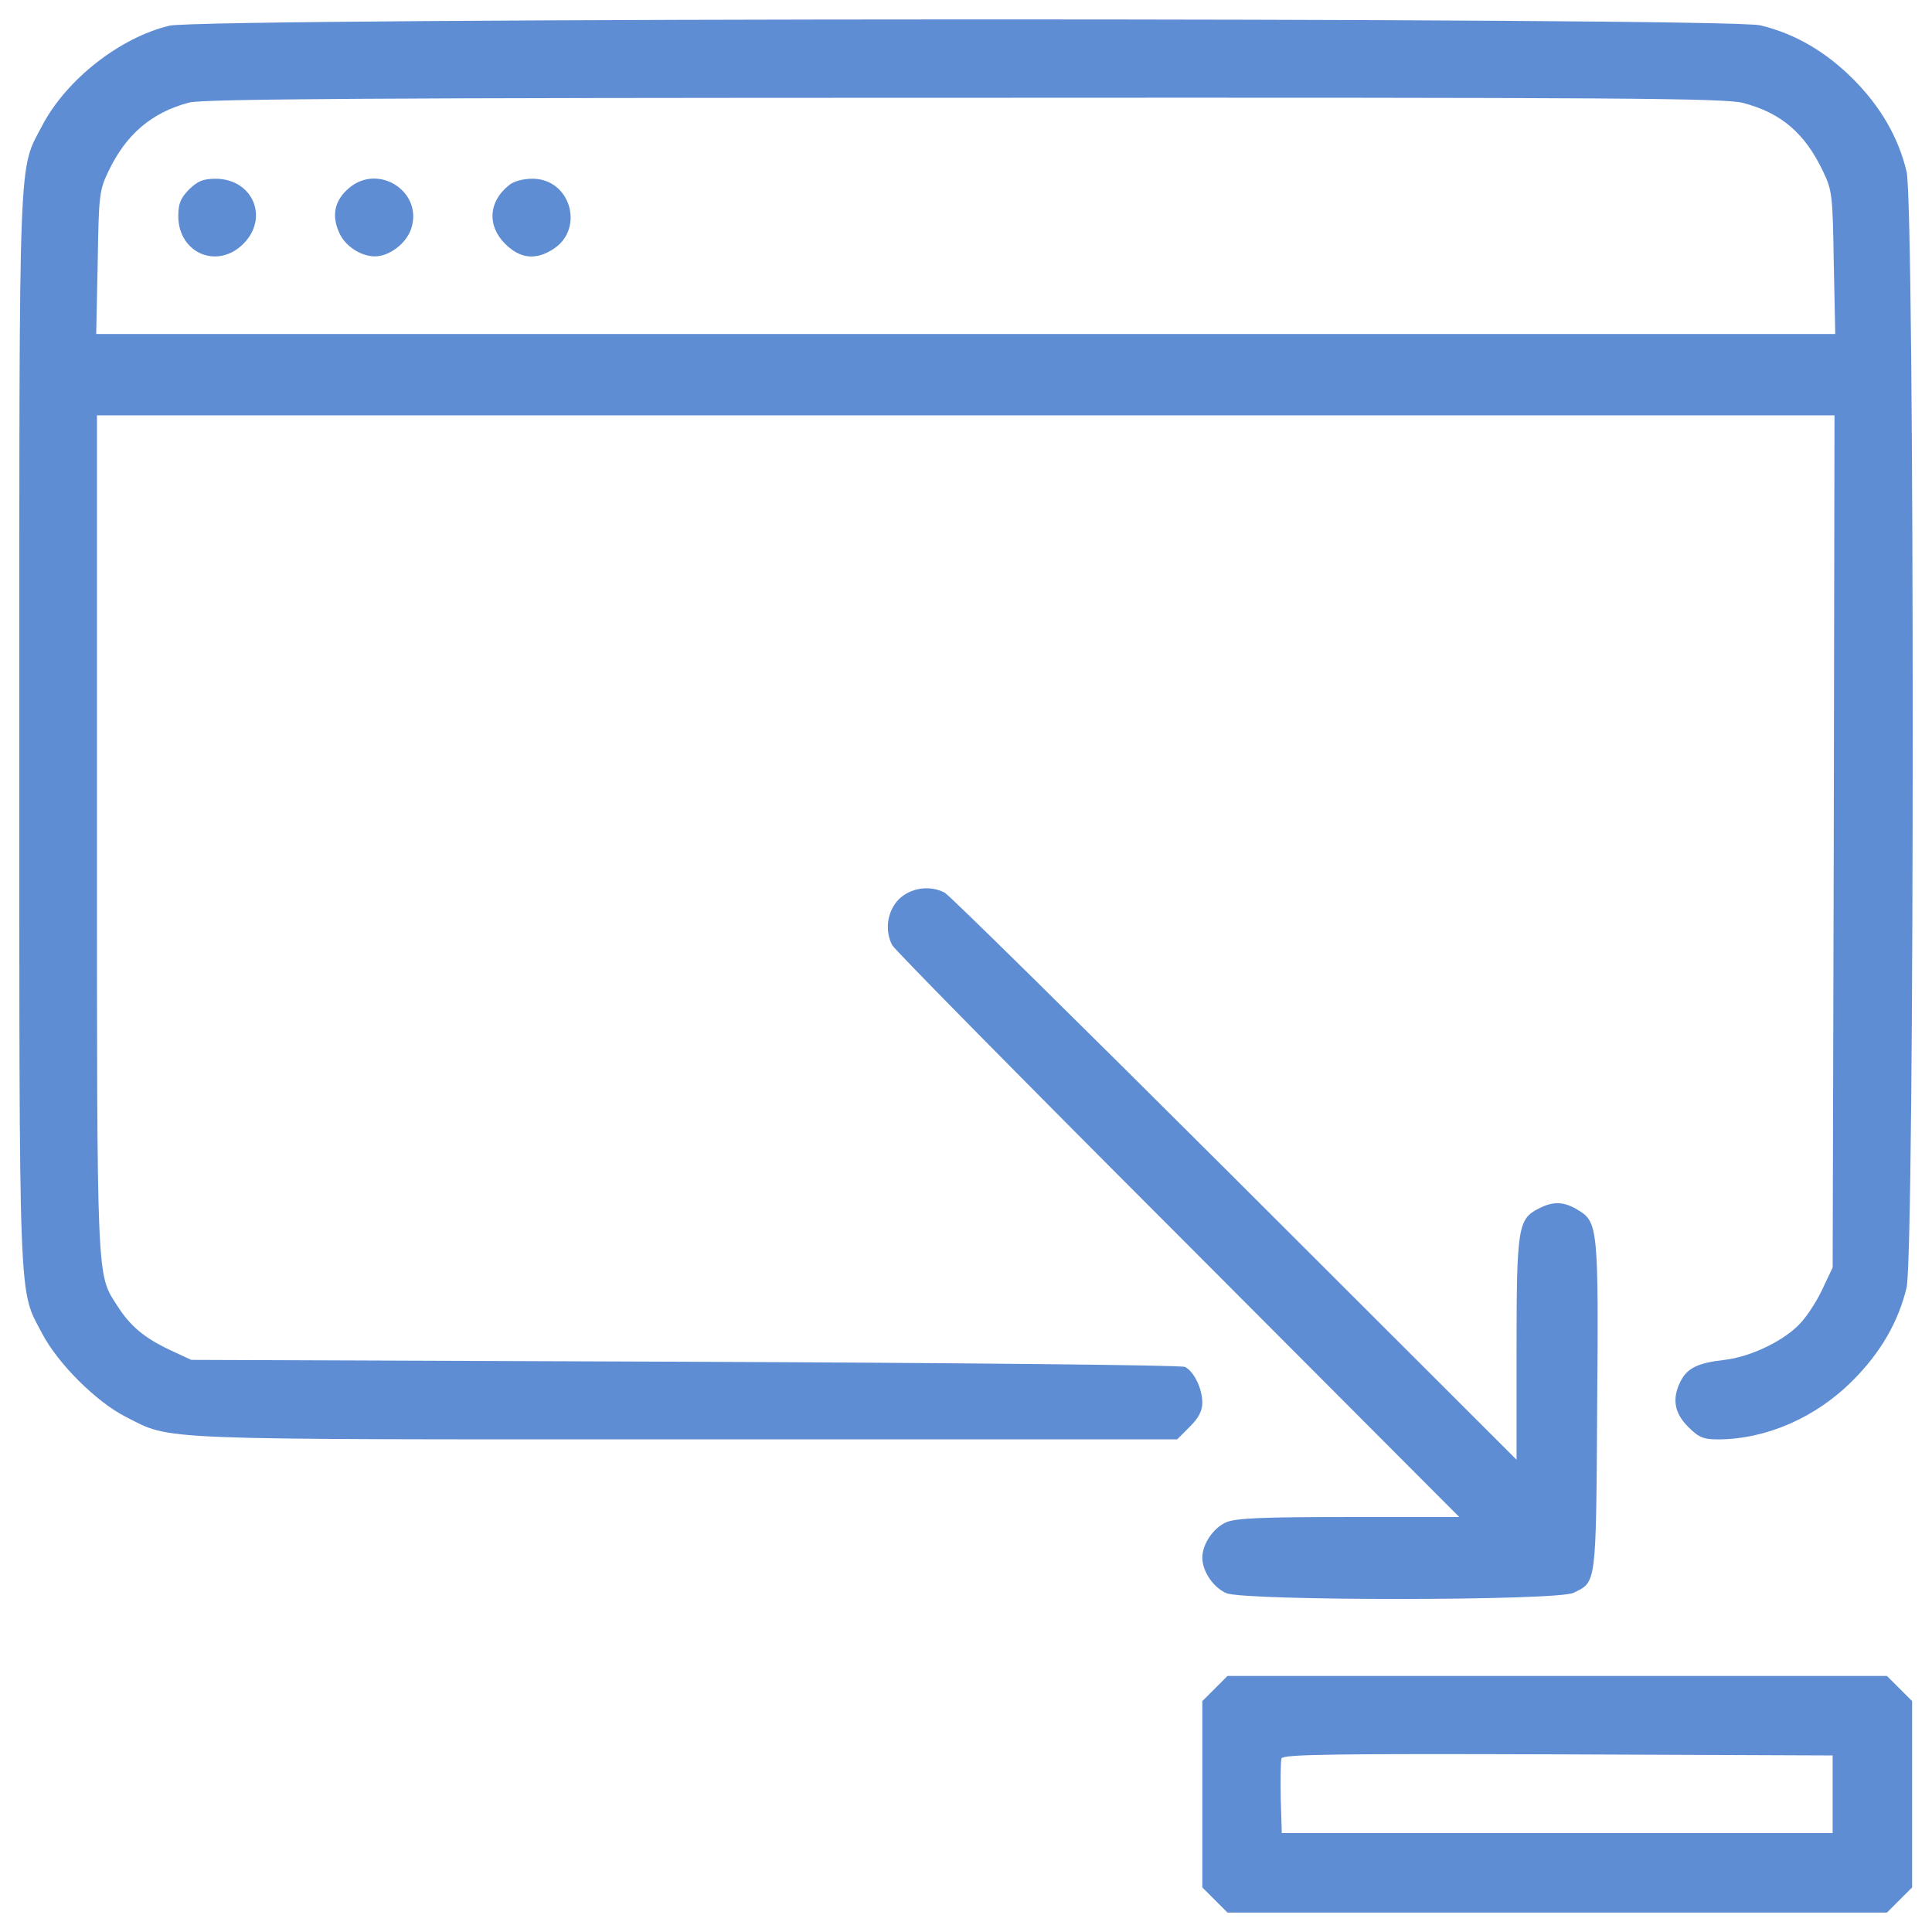
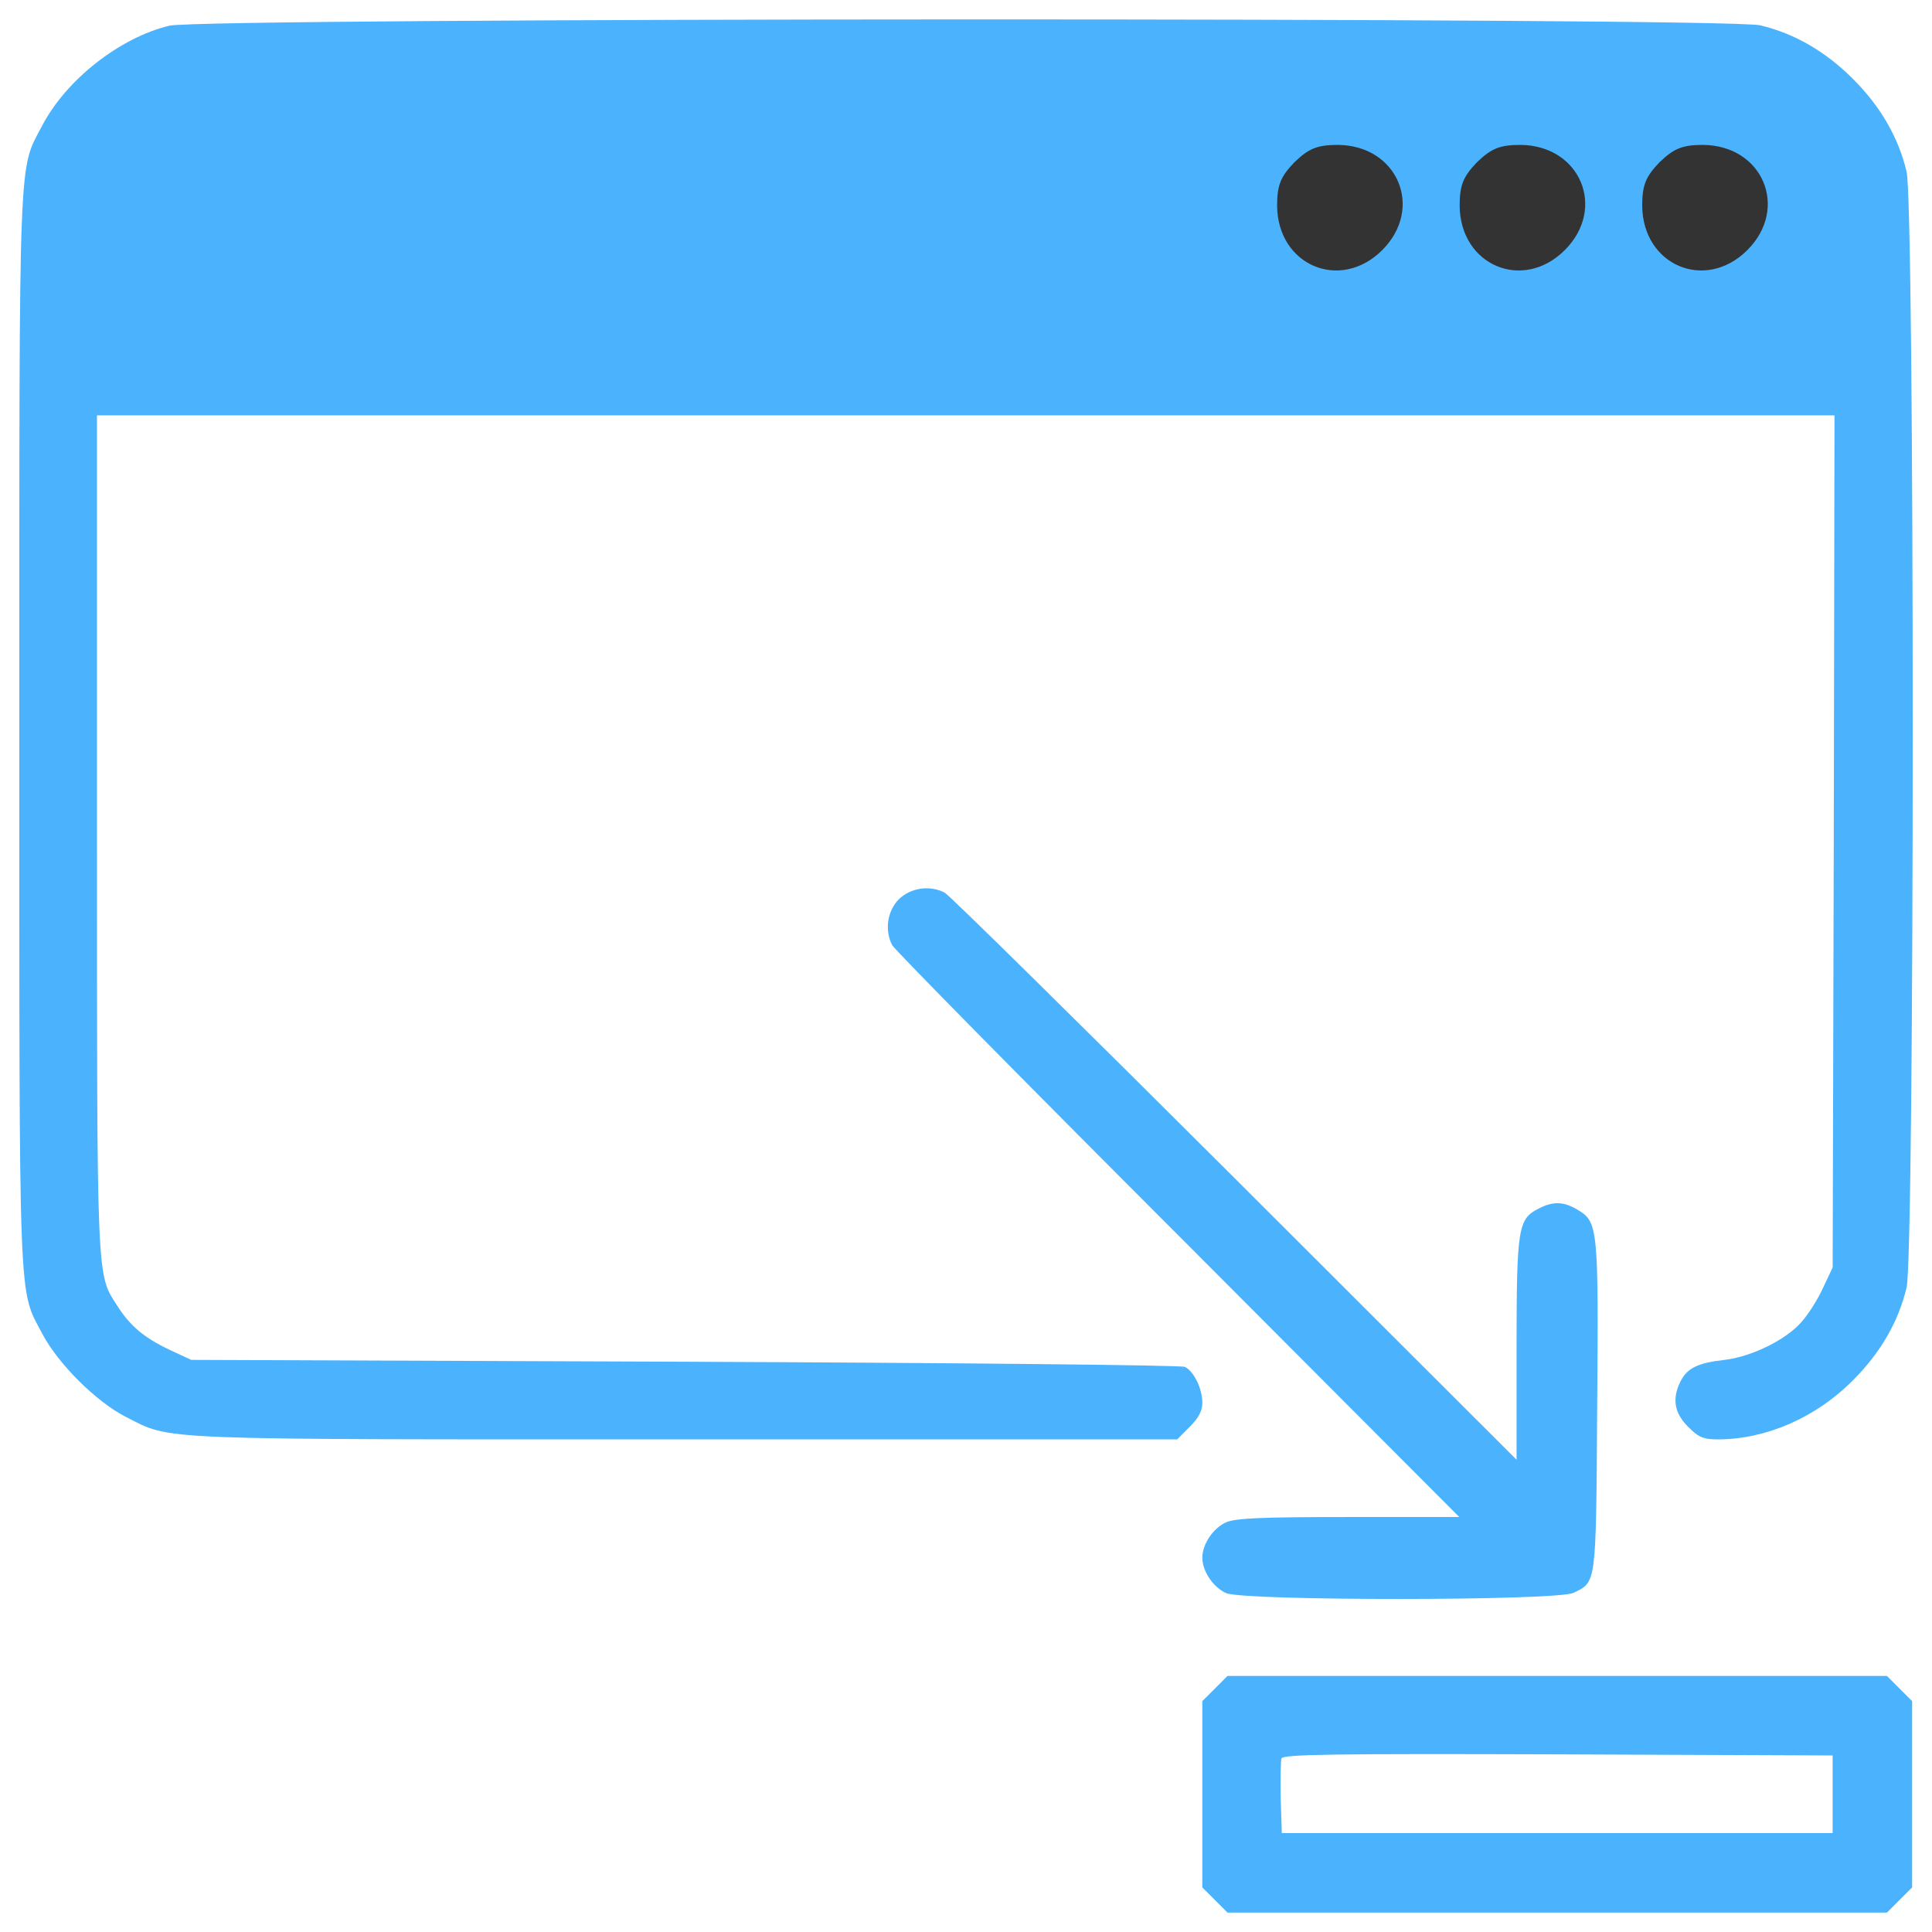
<svg xmlns="http://www.w3.org/2000/svg" version="1.1" x="0px" y="0px" viewBox="0 0 1000 1000" enable-background="new 0 0 1000 1000" xml:space="preserve" id="svg20">
  <defs id="defs24" />
-   <g id="g18" style="fill:#5f8dd3">
-     <g transform="translate(0,512) scale(0.1,-0.1)" id="g16" style="fill:#5f8dd3">
-       <path d="M876.9,4987c-256.4-61.2-533.9-279.4-658.2-516.6C94.3,4233.1,100,4390,100,1343.7c0-3046.3-5.7-2889.4,118.6-3126.7c82.3-156.9,281.3-354,432.4-430.5C892.2-2336,758.3-2330.2,3552-2330.2h2541.1l65,65.1c45.9,45.9,65.1,82.3,65.1,124.4c0,74.6-44,162.6-89.9,185.6c-19.1,9.6-1184.5,21-2589,26.8l-2554.5,9.6L875-1865.3c-128.2,61.2-202.8,122.5-269.8,229.6C500-1473,501.9-1526.6,501.9,811.7v2158.4h4496.7h4496.7l-3.8-2204.3l-5.7-2206.3l-49.7-105.2c-26.8-59.3-76.5-137.8-111-176c-80.4-93.8-262.1-181.8-399.9-197.1c-135.9-15.3-191.3-42.1-225.8-109.1c-45.9-89.9-34.5-164.6,38.3-237.3c55.5-55.5,78.4-65.1,158.8-65.1c246.8,1.9,503.2,112.9,694.6,306.2c141.6,141.6,235.4,302.3,277.5,480.3c42.1,185.6,42.1,5589.3,0,5774.9c-42.1,178-135.8,338.7-277.5,480.3c-141.6,141.6-302.3,235.4-480.3,277.5C8930.8,5031,1053,5029.1,876.9,4987z M9022.7,4587.1c197.1-51.7,319.6-156.9,413.3-354c47.8-99.5,49.7-124.4,55.5-472.6l7.7-369.3H4998.6H498l7.7,369.3c5.7,348.3,7.7,373.1,55.5,472.6c89.9,189.4,222,304.2,417.1,355.9c68.9,19.1,966.3,24.9,4010.7,24.9C8402.7,4615.8,8927,4611.9,9022.7,4587.1z" id="path4" style="fill:#5f8dd3" />
-       <path d="M978.3,4139.3c-44-45.9-55.5-72.7-55.5-139.7c1.9-191.3,202.8-275.5,336.8-141.6s49.8,334.9-141.6,336.8C1051,4194.8,1024.2,4183.3,978.3,4139.3z" id="path6" style="fill:#5f8dd3" />
-       <path d="M1806.9,4147c-72.7-61.2-91.9-137.8-53.6-225.8c28.7-72.7,112.9-128.2,187.5-128.2c74.6,0,162.6,67,187.5,143.5C2191.5,4125.9,1960,4277.1,1806.9,4147z" id="path8" style="fill:#5f8dd3" />
-       <path d="M2633.5,4160.4c-105.2-84.2-112.9-208.6-19.1-302.3c74.6-74.6,153.1-86.1,241.1-32.5c174.1,101.4,101.4,369.3-99.5,369.3C2706.2,4194.8,2656.5,4181.4,2633.5,4160.4z" id="path10" style="fill:#5f8dd3" />
-       <path d="M4652.2,465.4c-59.3-61.2-74.6-158.8-34.4-237.3c11.5-23,677.4-698.4,1479.1-1500.2l1456.2-1460h-570.2c-449.7,0-583.6-5.7-635.3-26.8c-67-28.7-124.4-112.9-124.4-183.7c0-70.8,57.4-155,124.4-183.7c99.5-40.2,1708.7-40.2,1796.8,1.9c118.6,57.4,116.7,32.5,122.5,956.7c7.7,928,3.8,962.5-97.6,1023.7c-74.6,45.9-130.1,47.8-206.7,7.7c-105.2-53.6-112.9-99.5-112.9-729.1v-570.2L6391.6-979.3C5587.9-177.6,4912.5,488.3,4889.5,499.8C4811.1,540,4713.5,524.7,4652.2,465.4z" id="path12" style="fill:#5f8dd3" />
-       <path d="M6288.3-3619.9l-65.1-65v-482.2v-482.2l65.1-65l65-65.1h1706.8H9767l65,65.1l65.1,65v482.2v482.2l-65.1,65l-65,65.1H8060.2H6353.3L6288.3-3619.9z M9485.7-4167.2v-200.9H8060.2H6634.6l-5.7,179.9c-1.9,99.5,0,191.3,3.8,206.7c9.6,21,262.1,24.9,1431.3,21l1421.7-5.7V-4167.2z" id="path14" style="fill:#5f8dd3" />
+   <g id="g18" style="fill:#4bb3fd;fill-opacity:1">
+     <g transform="matrix(0.1,0,0,-0.1,0,512)" id="g16" style="fill:#4bb3fd;fill-opacity:1">
+       <path d="M 876.9,4987 C 620.5,4925.8 343,4707.6 218.7,4470.4 94.3,4233.1 100,4390 100,1343.7 c 0,-3046.3 -5.7,-2889.4 118.6,-3126.7 82.3,-156.9 281.3,-354 432.4,-430.5 241.2,-122.5 107.3,-116.7 2901,-116.7 h 2541.1 l 65,65.1 c 45.9,45.9 65.1,82.3 65.1,124.4 0,74.6 -44,162.6 -89.9,185.6 -19.1,9.6 -1184.5,21 -2589,26.8 l -2554.5,9.6 -114.8,53.4 c -128.2,61.2 -202.8,122.5 -269.8,229.6 C 500,-1473 501.9,-1526.6 501.9,811.7 v 2158.4 h 4496.7 4496.7 l -3.8,-2204.3 -5.7,-2206.3 -49.7,-105.2 c -26.8,-59.3 -76.5,-137.8 -111,-176 -80.4,-93.8 -262.1,-181.8 -399.9,-197.1 -135.9,-15.3 -191.3,-42.1 -225.8,-109.1 -45.9,-89.9 -34.5,-164.6 38.3,-237.3 55.5,-55.5 78.4,-65.1 158.8,-65.1 246.8,1.9 503.2,112.9 694.6,306.2 141.6,141.6 235.4,302.3 277.5,480.3 42.1,185.6 42.1,5589.3 0,5774.9 -42.1,178 -135.8,338.7 -277.5,480.3 -141.6,141.6 -302.3,235.4 -480.3,277.5 -180,42.1 -8057.8,40.2 -8233.9,-1.9 z" id="path4" style="fill:#4bb3fd;fill-opacity:1" />
+       <path d="m 4652.2,465.4 c -59.3,-61.2 -74.6,-158.8 -34.4,-237.3 11.5,-23 677.4,-698.4 1479.1,-1500.2 l 1456.2,-1460 h -570.2 c -449.7,0 -583.6,-5.7 -635.3,-26.8 -67,-28.7 -124.4,-112.9 -124.4,-183.7 0,-70.8 57.4,-155 124.4,-183.7 99.5,-40.2 1708.7,-40.2 1796.8,1.9 118.6,57.4 116.7,32.5 122.5,956.7 7.7,928 3.8,962.5 -97.6,1023.7 -74.6,45.9 -130.1,47.8 -206.7,7.7 -105.2,-53.6 -112.9,-99.5 -112.9,-729.1 v -570.2 L 6391.6,-979.3 C 5587.9,-177.6 4912.5,488.3 4889.5,499.8 c -78.4,40.2 -176,24.9 -237.3,-34.4 z" id="path12" style="fill:#4bb3fd;fill-opacity:1" />
+       <path d="m 6288.3,-3619.9 -65.1,-65 v -482.2 -482.2 l 65.1,-65 65,-65.1 H 8060.1 9767 l 65,65.1 65.1,65 v 482.2 482.2 l -65.1,65 -65,65.1 H 8060.2 6353.3 Z m 3197.4,-547.3 v -200.9 H 8060.2 6634.6 l -5.7,179.9 c -1.9,99.5 0,191.3 3.8,206.7 9.6,21 262.1,24.9 1431.3,21 l 1421.7,-5.7 z" id="path14" style="fill:#4bb3fd;fill-opacity:1" />
+       <path d="M 8589.698,4280.287 C 8518.586,4206.091 8500,4162.77 8500,4054.468 c 3.071,-309.228 327.763,-445.334 544.332,-228.89 216.569,216.444 80.486,541.351 -228.852,544.423 -108.285,0 -151.598,-18.589 -225.781,-89.713 z" id="path6" style="fill:#333333;fill-opacity:1;stroke-width:1.616" />
+       <path style="fill:#333333;fill-opacity:1;stroke-width:1.616" id="path822" d="m 7644.816,4280.287 c -71.112,-74.195 -89.698,-117.516 -89.698,-225.819 3.071,-309.228 327.763,-445.334 544.332,-228.89 216.569,216.444 80.486,541.351 -228.852,544.423 -108.285,0 -151.598,-18.589 -225.781,-89.713 z" />
+       <path d="m 6699.935,4280.287 c -71.112,-74.195 -89.698,-117.516 -89.698,-225.819 3.071,-309.228 327.763,-445.334 544.332,-228.89 216.569,216.444 80.486,541.351 -228.852,544.423 -108.285,0 -151.598,-18.589 -225.781,-89.713 z" id="path824" style="fill:#333333;fill-opacity:1;stroke-width:1.616" />
    </g>
  </g>
</svg>
